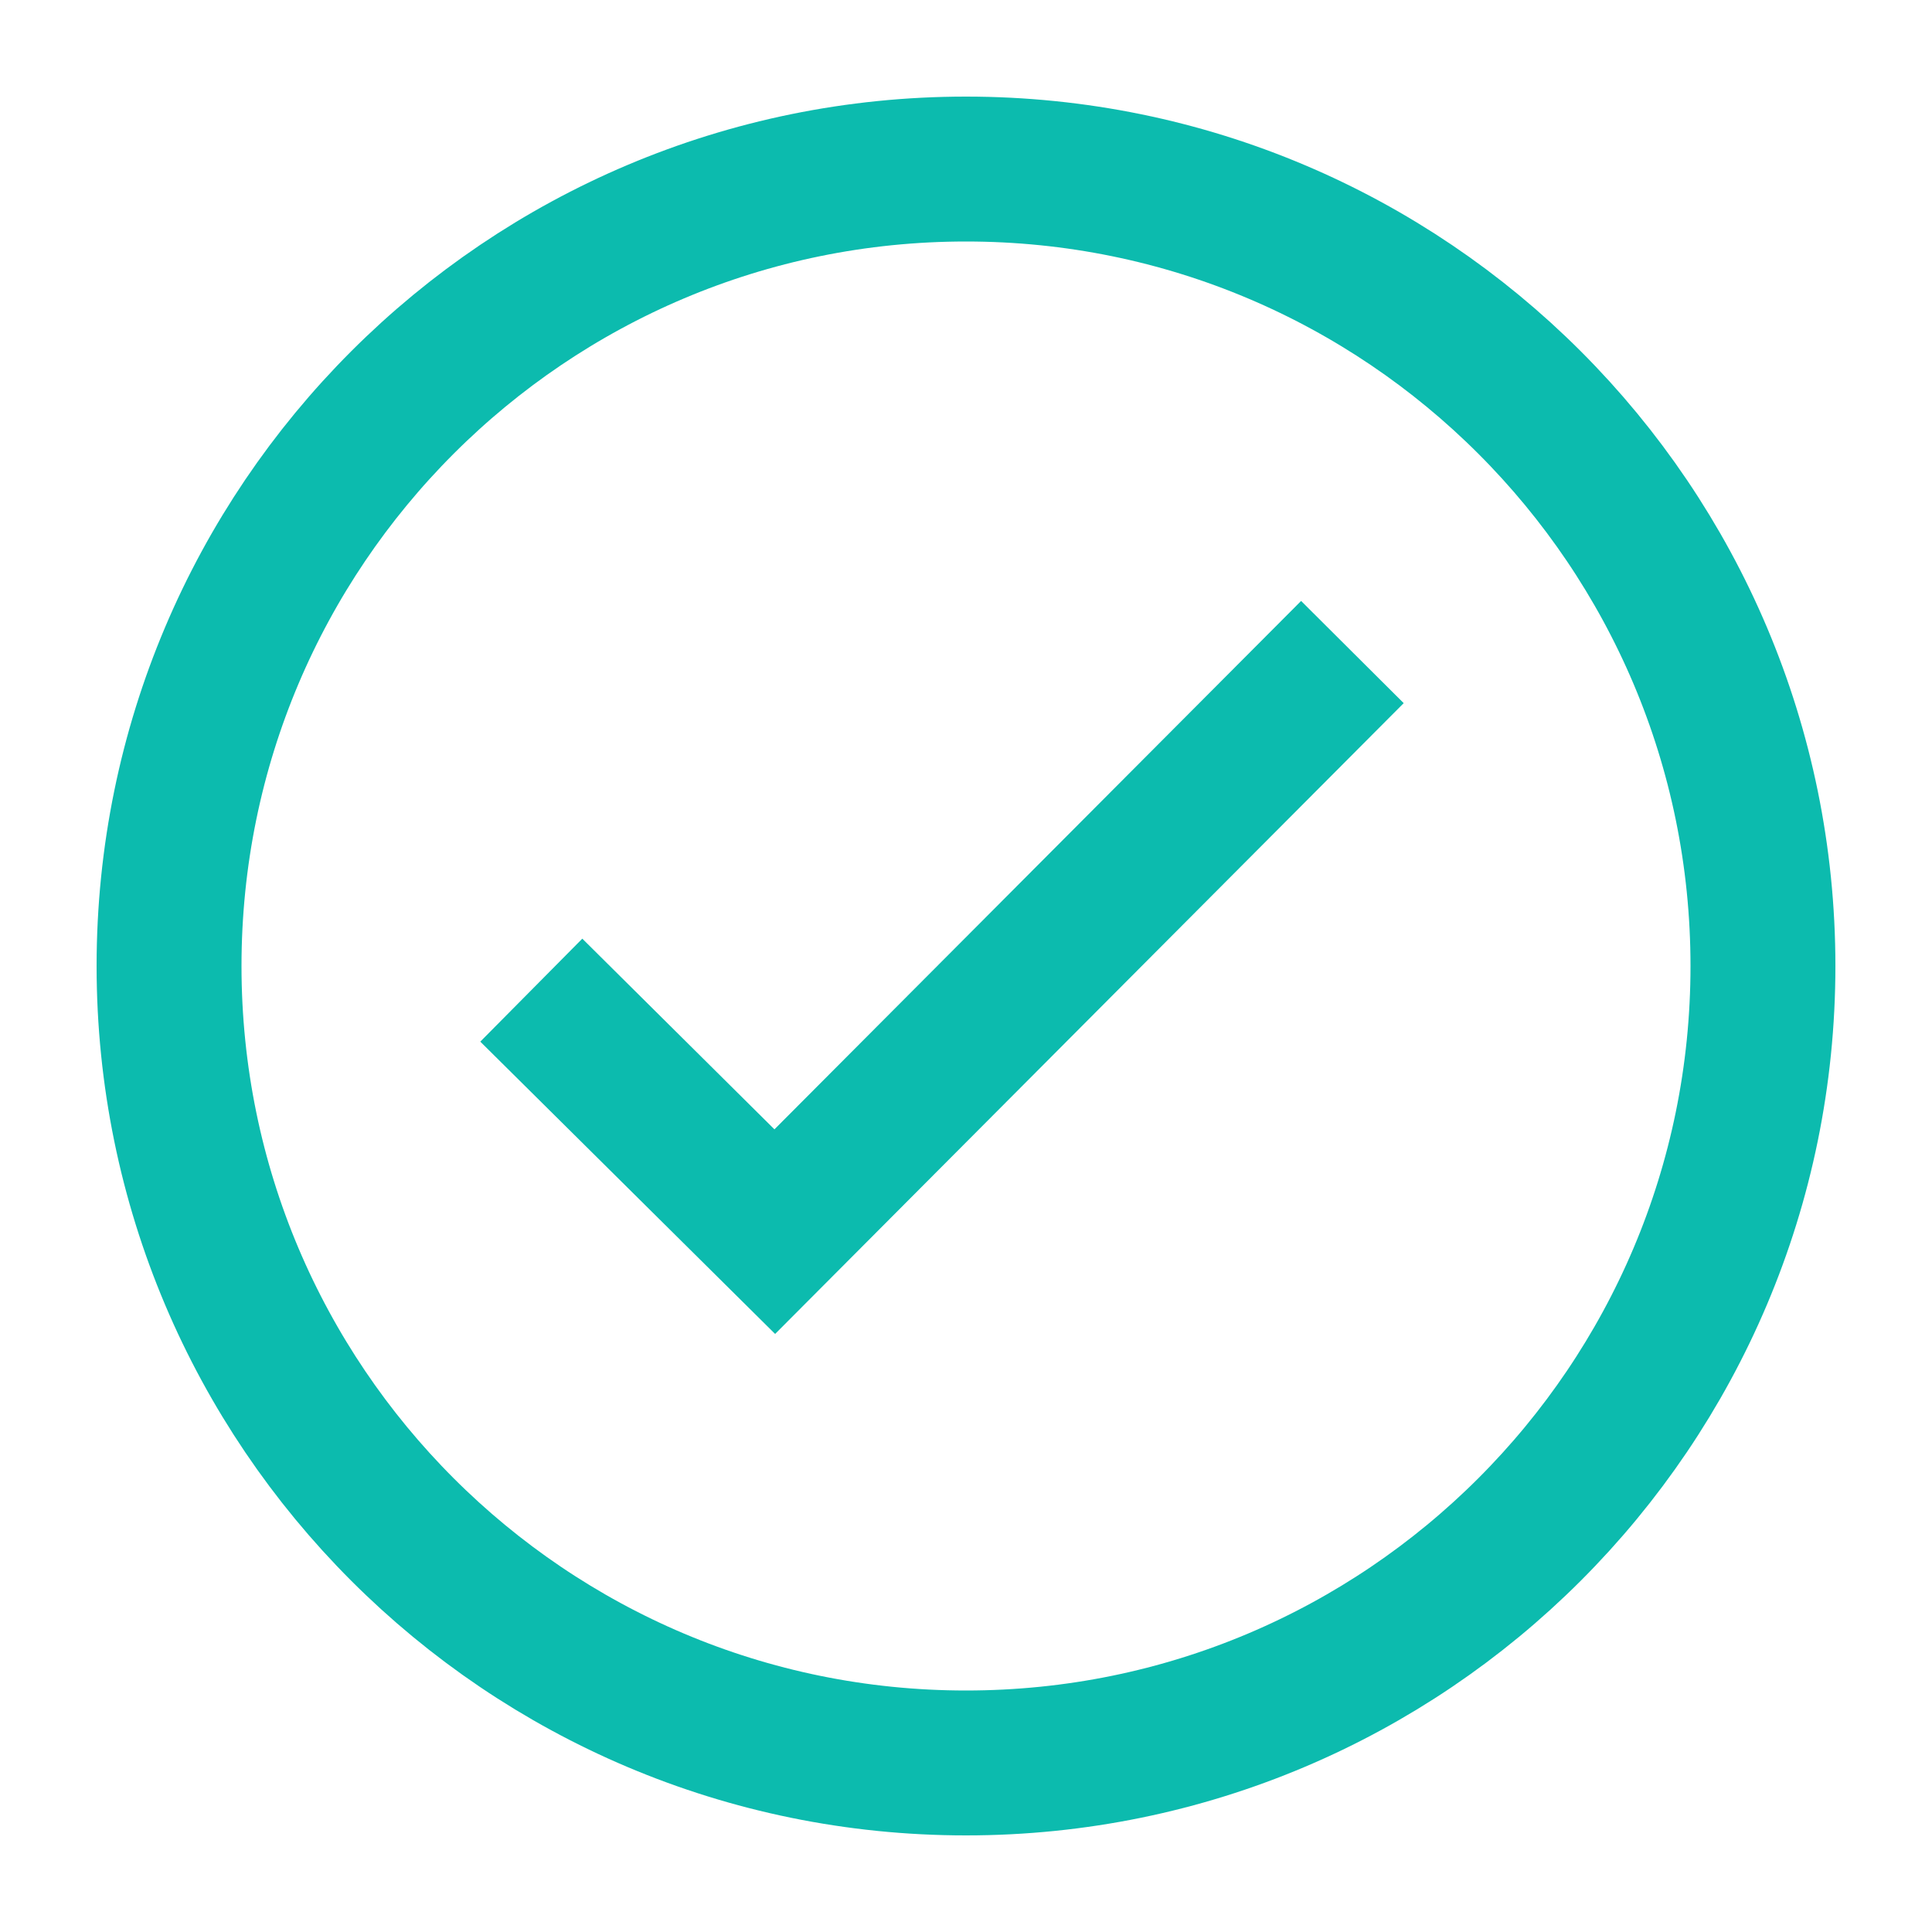
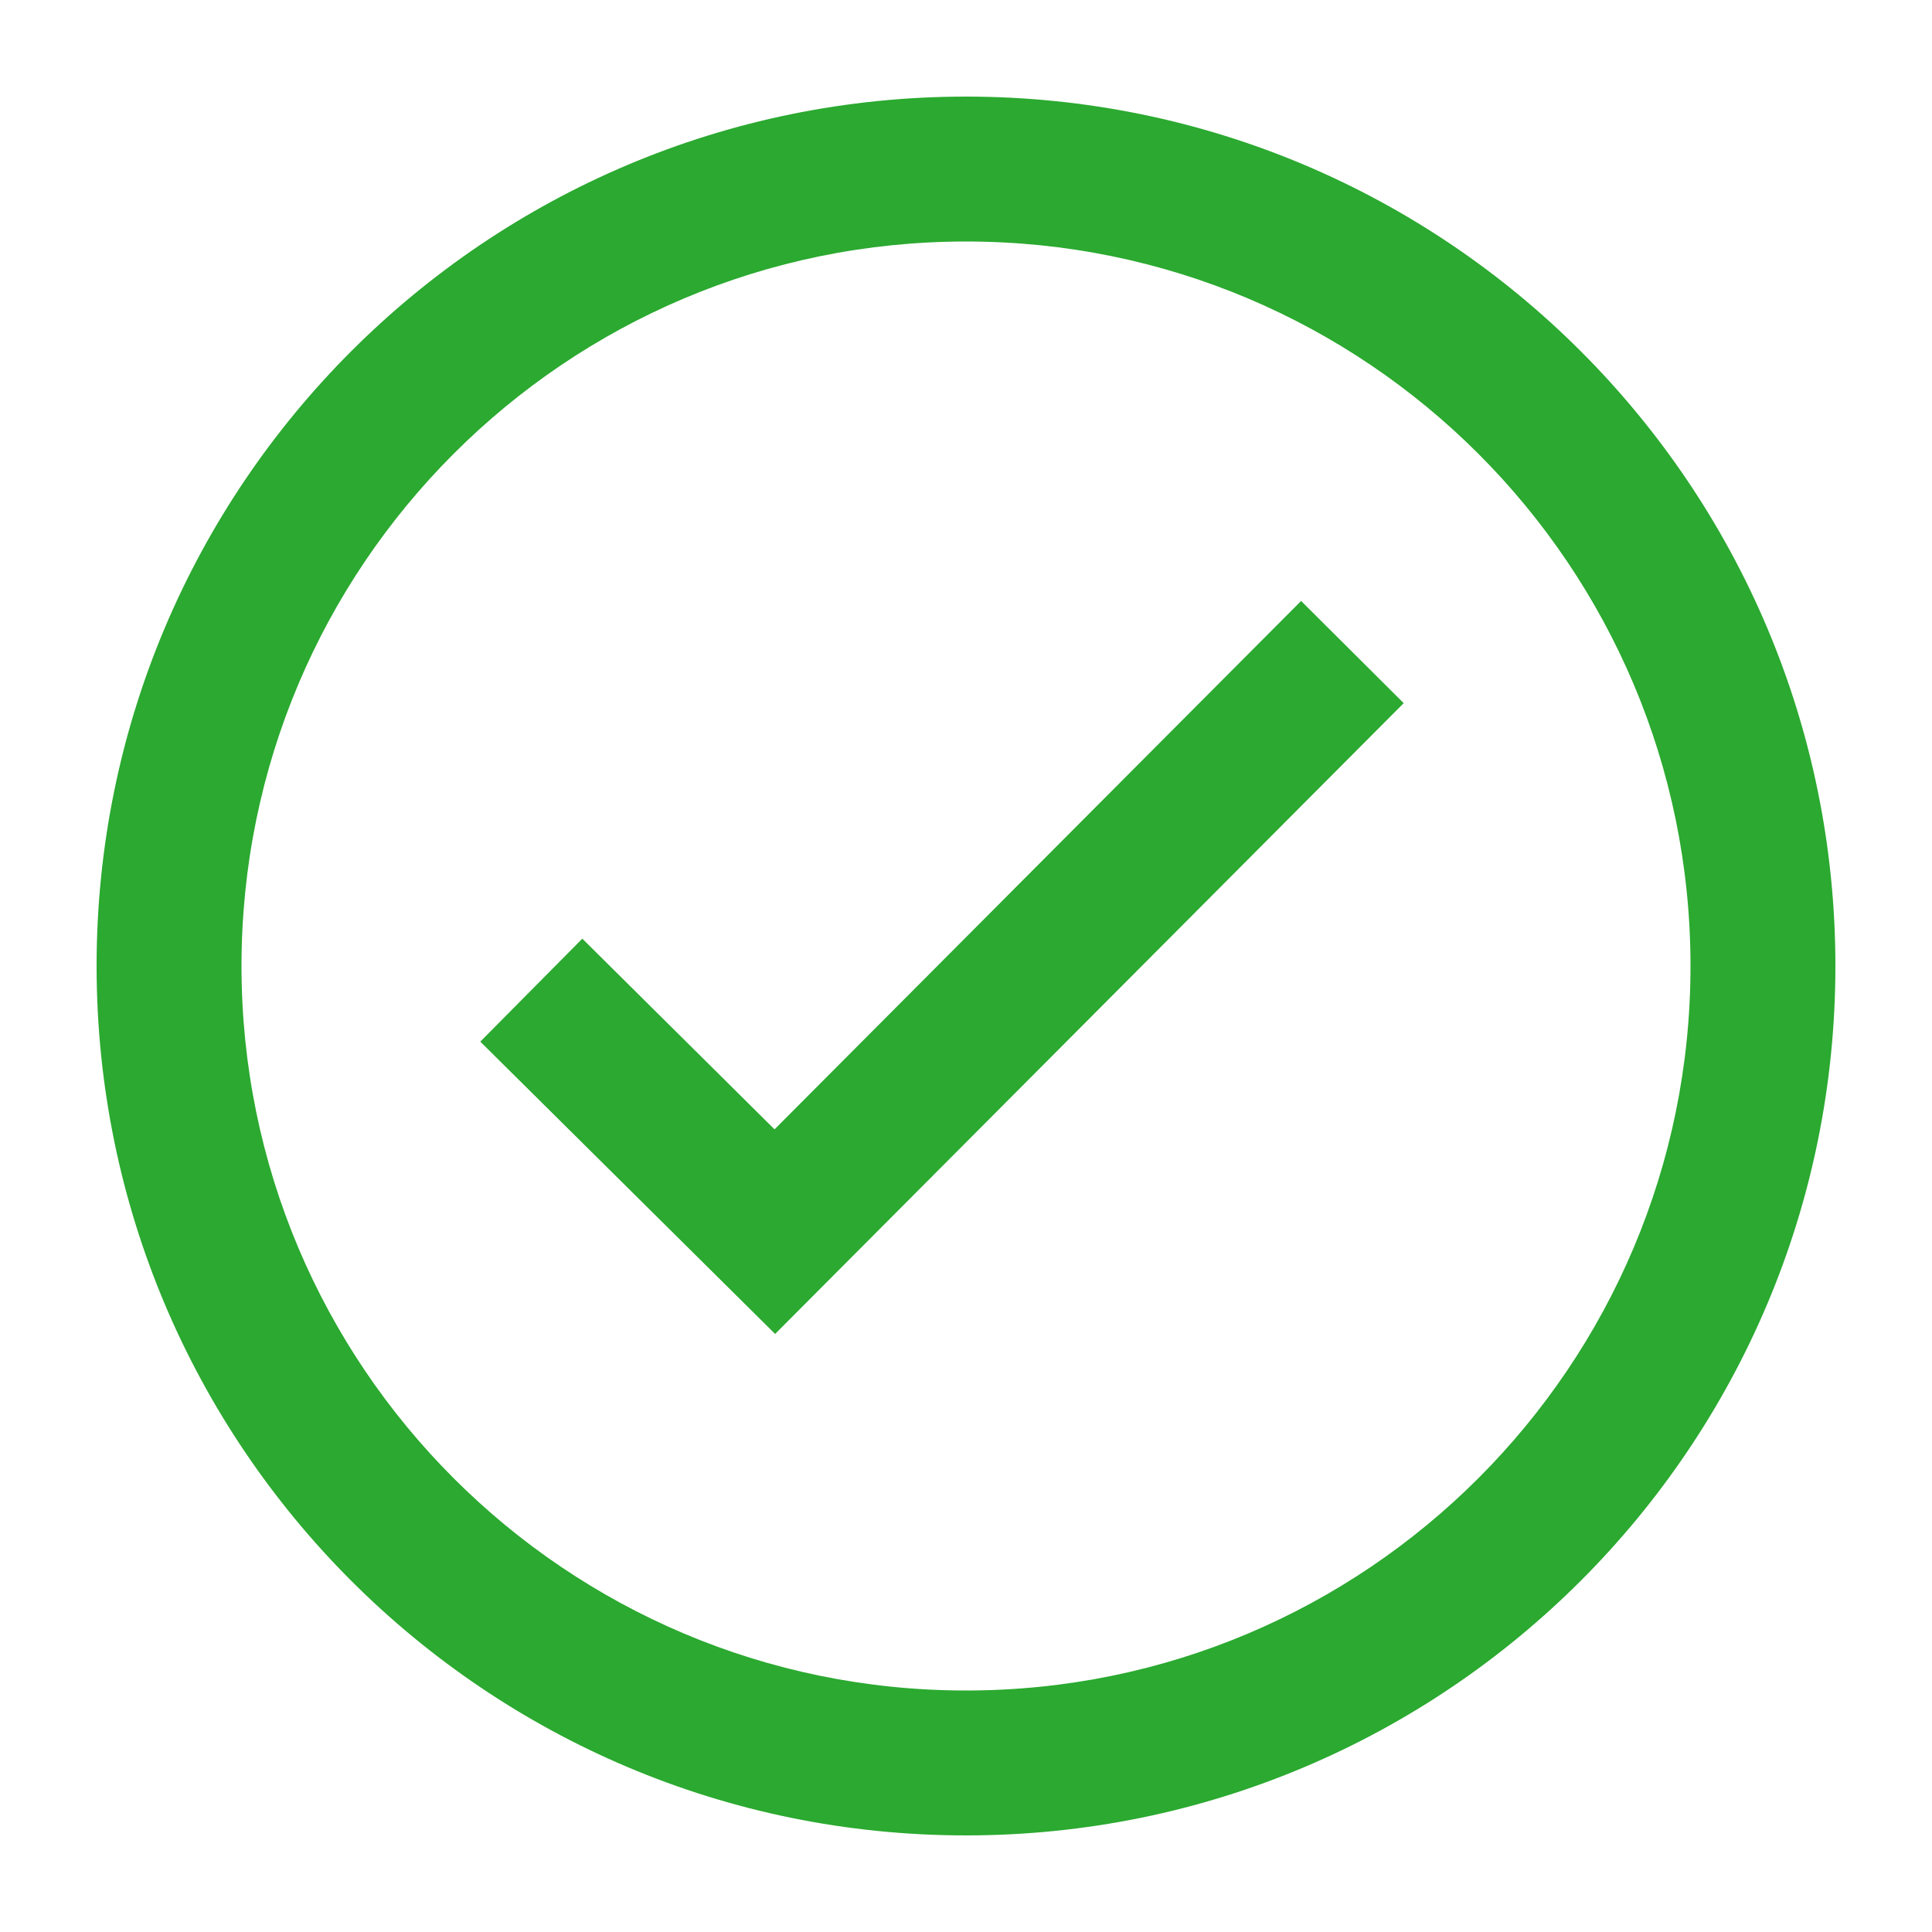
<svg xmlns="http://www.w3.org/2000/svg" width="20" height="20" viewBox="0 0 20 20" fill="none">
-   <circle cx="10" cy="10" r="8.25" stroke="#0CBBAE" stroke-width="1.5" />
-   <path fill-rule="evenodd" clip-rule="evenodd" d="M14.531 7.279L8.024 13.809L4.972 10.783L6.028 9.717L8.017 11.691L13.469 6.221L14.531 7.279Z" fill="#0CBBAE" />
+   <path fill-rule="evenodd" clip-rule="evenodd" d="M10 17.5C14.142 17.5 17.5 14.142 17.5 10C17.5 5.858 14.142 2.5 10 2.5C5.858 2.5 2.5 5.858 2.5 10C2.5 14.142 5.858 17.5 10 17.5ZM10 19C14.971 19 19 14.971 19 10C19 5.029 14.971 1 10 1C5.029 1 1 5.029 1 10C1 14.971 5.029 19 10 19Z" fill="#2BA930" />
+   <path fill-rule="evenodd" clip-rule="evenodd" d="M14.531 7.279L8.024 13.809L4.972 10.783L6.028 9.717L8.018 11.691L13.469 6.221L14.531 7.279Z" fill="#2BA930" />
</svg>
